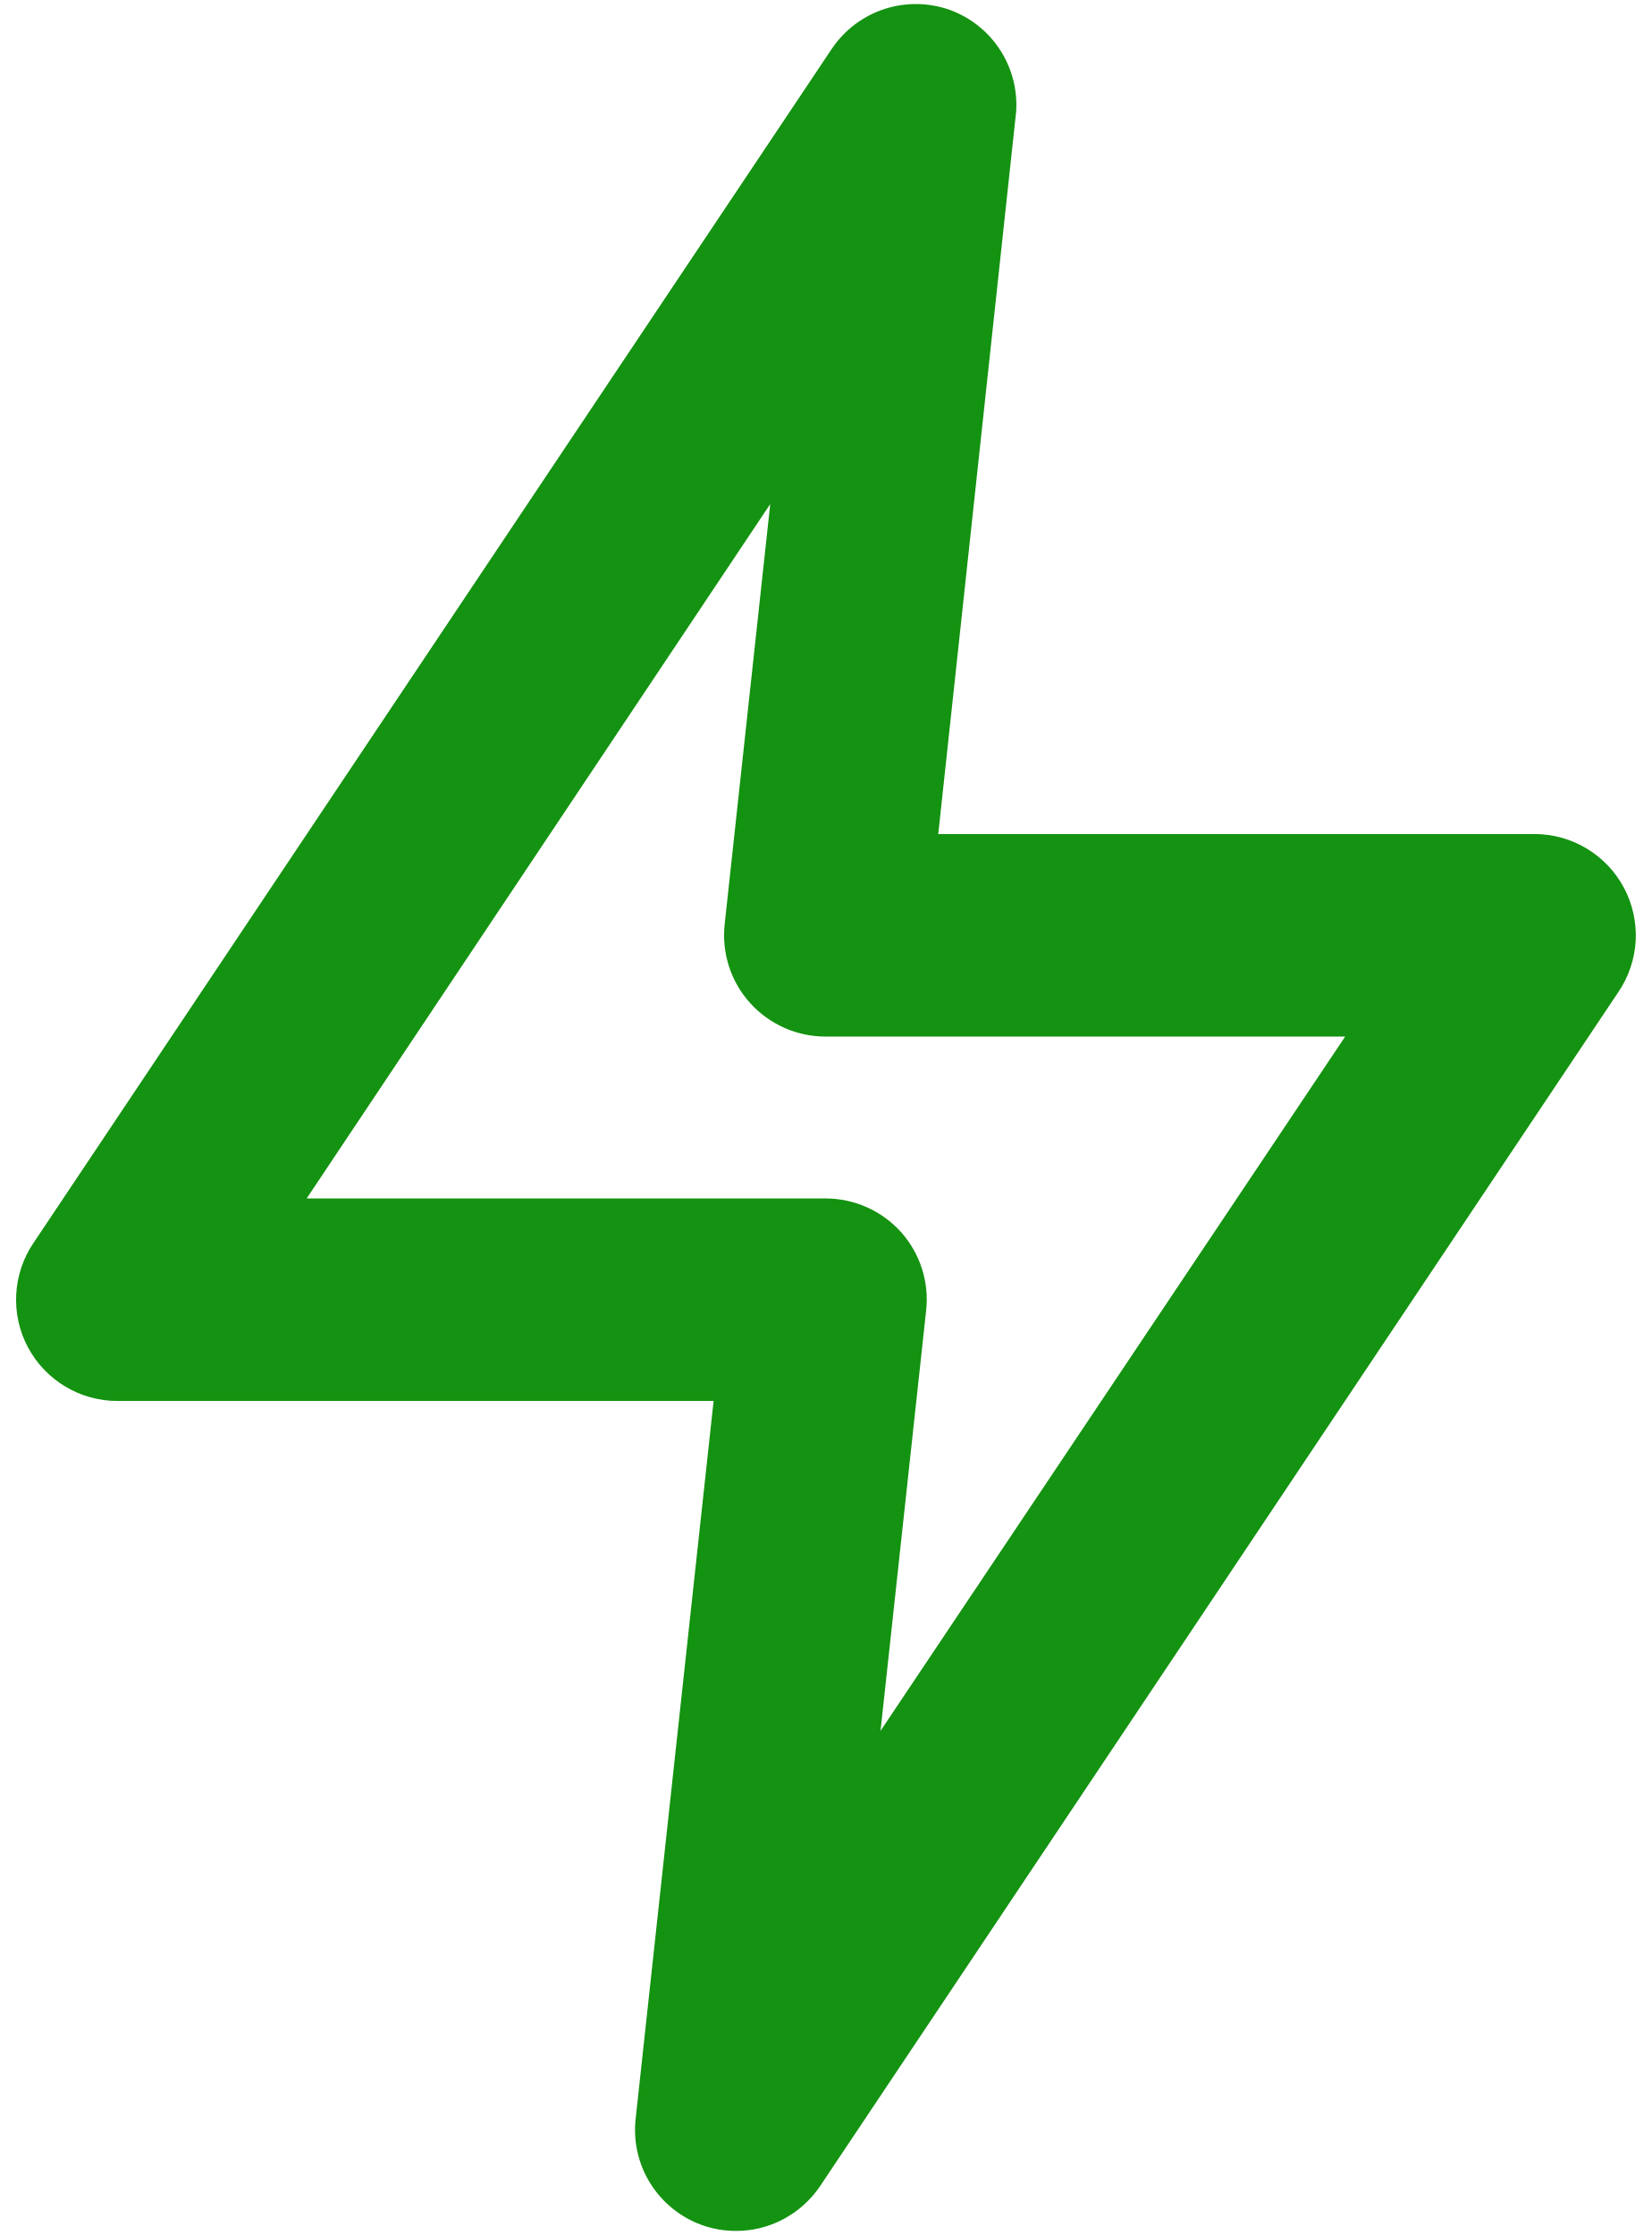
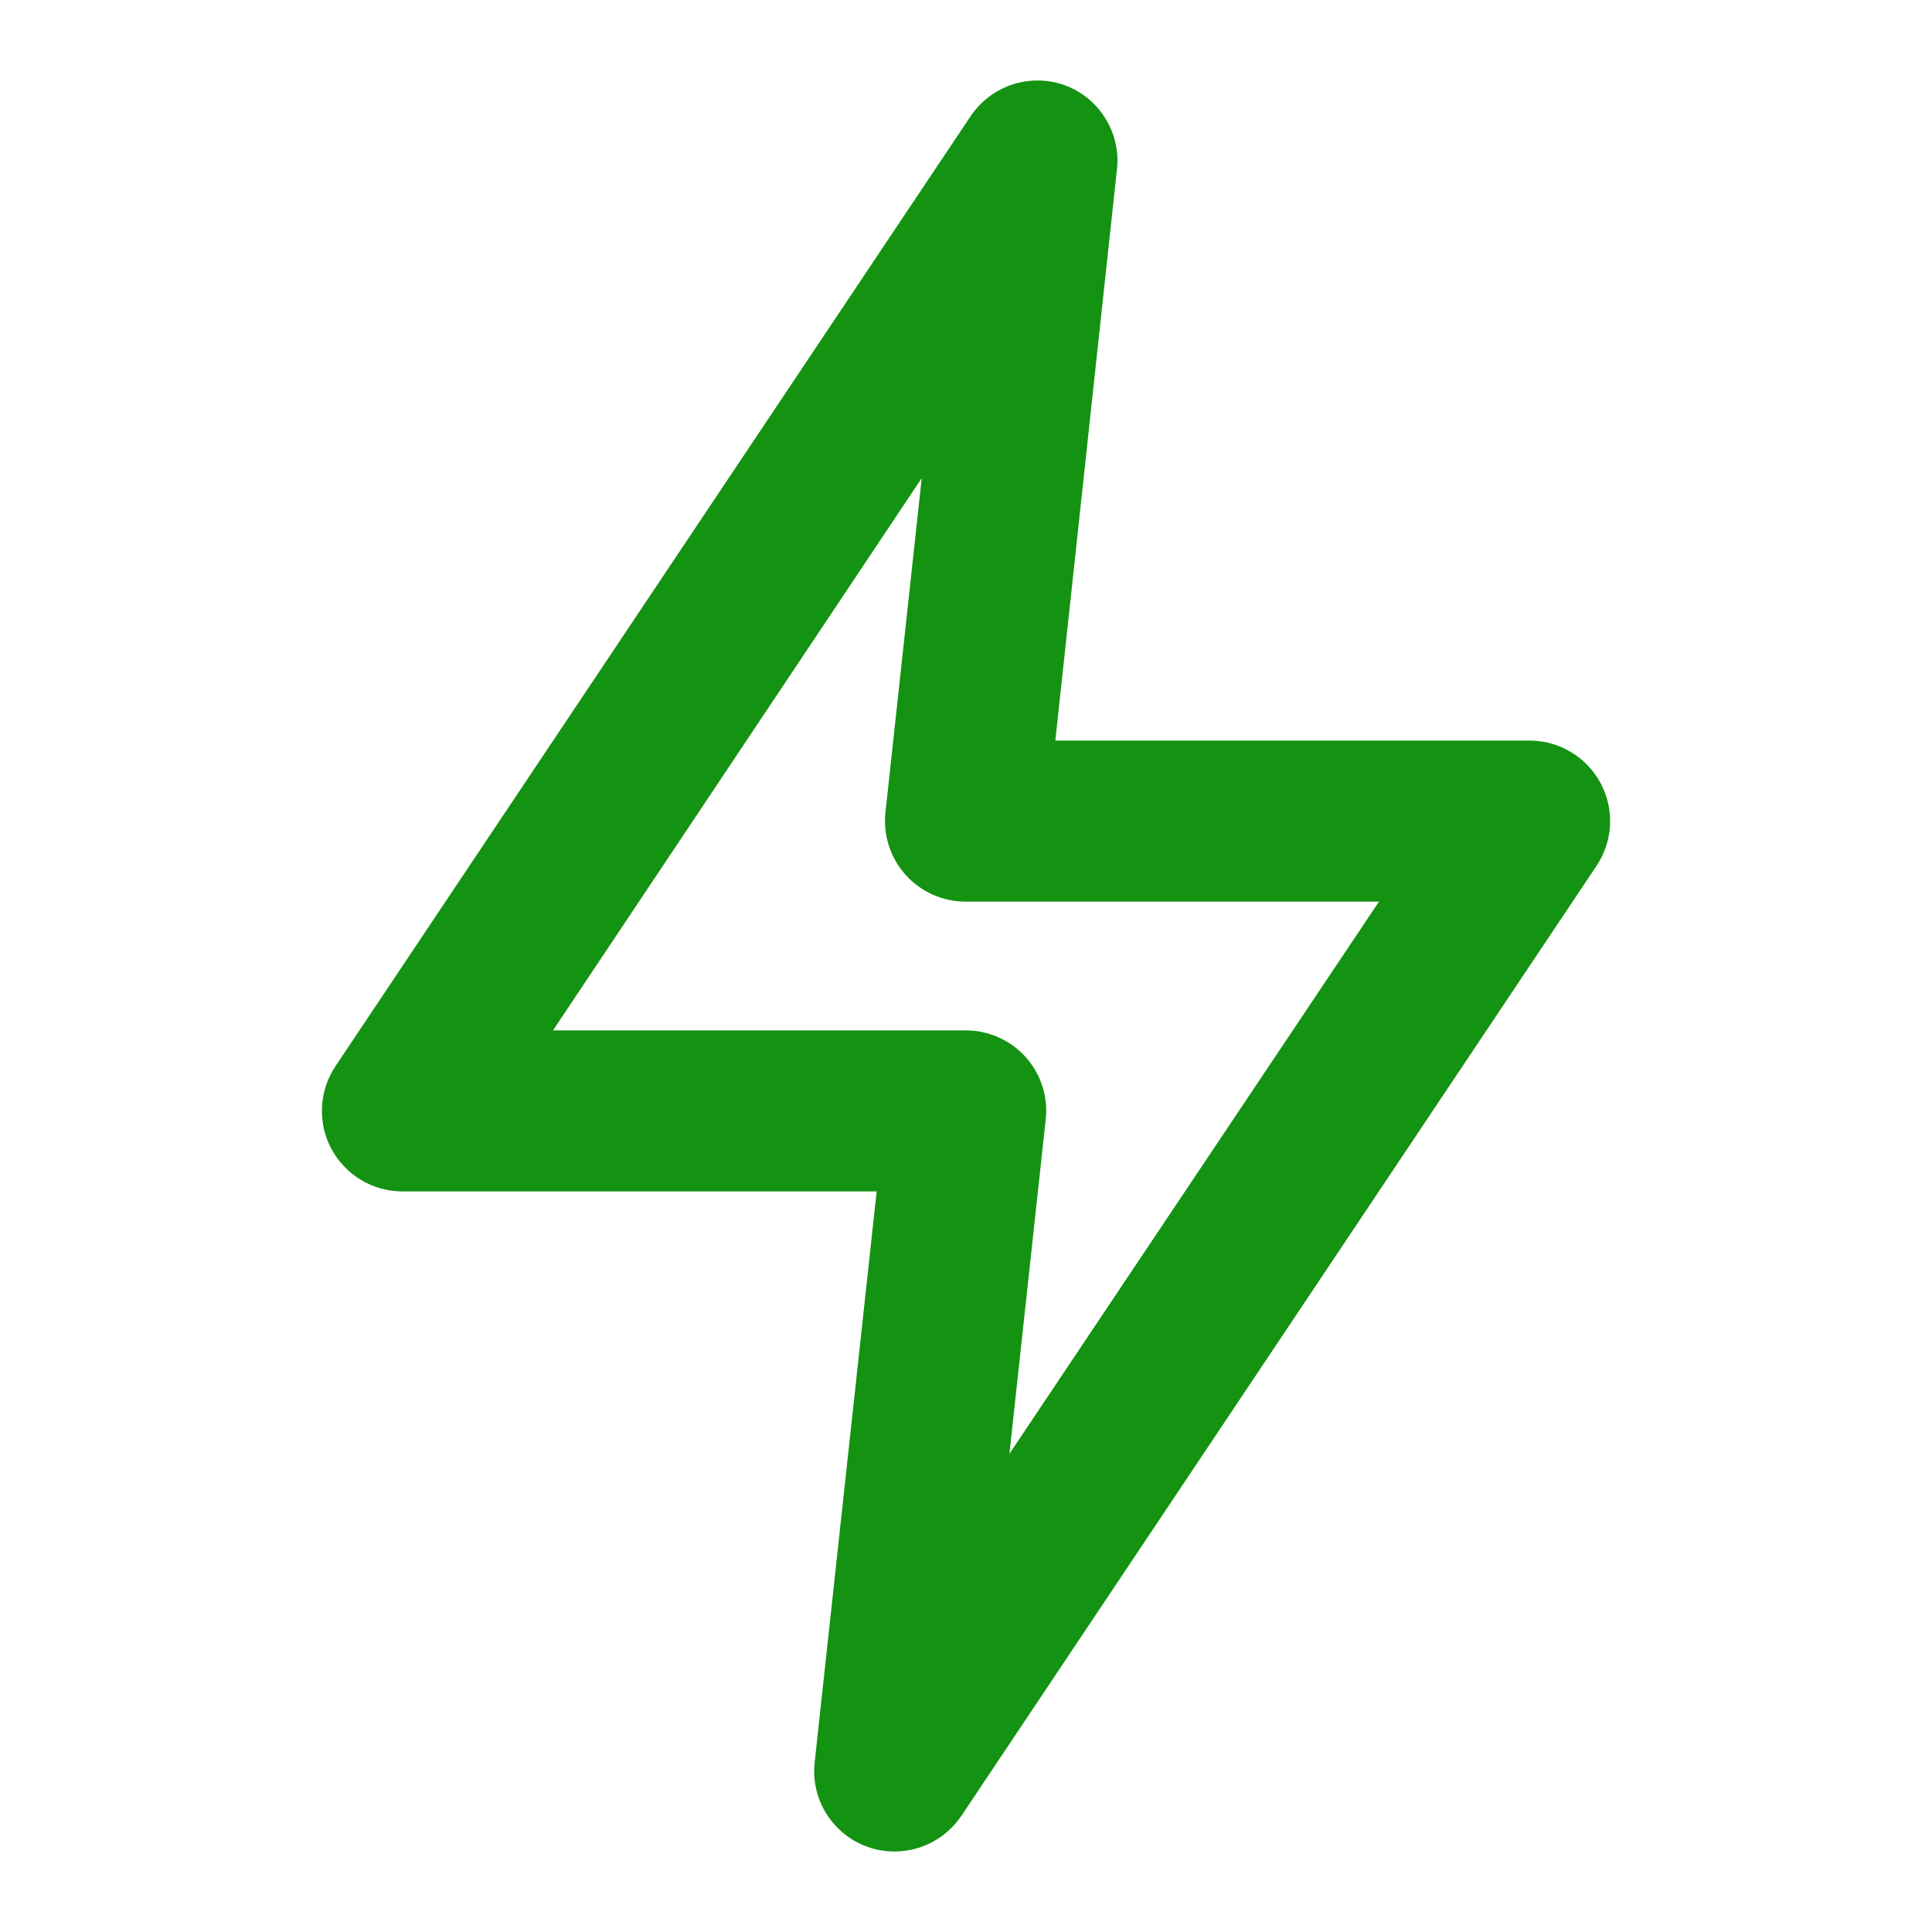
- <svg xmlns="http://www.w3.org/2000/svg" width="17" height="23" viewBox="0 0 17 23" fill="none">
-   <path d="M7.573 22.958C7.452 22.958 7.332 22.937 7.219 22.896C7 22.816 6.814 22.664 6.691 22.466C6.568 22.268 6.516 22.034 6.542 21.802L7.344 14.417H1.208C1.019 14.417 0.833 14.366 0.671 14.268C0.509 14.171 0.376 14.031 0.287 13.864C0.198 13.697 0.157 13.509 0.167 13.32C0.177 13.131 0.238 12.948 0.344 12.792L8.562 0.5C8.692 0.308 8.883 0.164 9.104 0.092C9.325 0.021 9.563 0.025 9.781 0.104C9.991 0.182 10.17 0.325 10.292 0.513C10.414 0.701 10.472 0.922 10.458 1.146L9.656 8.583H15.792C15.981 8.583 16.167 8.634 16.329 8.732C16.491 8.829 16.624 8.969 16.713 9.136C16.802 9.303 16.843 9.491 16.834 9.68C16.823 9.869 16.762 10.052 16.656 10.208L8.438 22.5C8.342 22.641 8.213 22.757 8.062 22.837C7.912 22.917 7.744 22.959 7.573 22.958ZM3.156 12.333H8.5C8.645 12.334 8.789 12.364 8.922 12.424C9.055 12.483 9.173 12.569 9.271 12.677C9.369 12.786 9.443 12.915 9.488 13.055C9.533 13.195 9.548 13.343 9.531 13.489L9.062 17.812L13.844 10.667H8.5C8.353 10.668 8.207 10.637 8.073 10.578C7.939 10.518 7.818 10.431 7.72 10.322C7.621 10.213 7.547 10.084 7.502 9.944C7.457 9.804 7.442 9.656 7.458 9.51L7.927 5.187L3.156 12.333Z" fill="#149211" />
+ <svg xmlns="http://www.w3.org/2000/svg" width="25" height="25" viewBox="0 0 25 25" fill="none">
+   <path d="M11.573 23.958C11.452 23.958 11.332 23.937 11.219 23.896C11 23.816 10.814 23.664 10.691 23.466C10.568 23.268 10.516 23.034 10.542 22.802L11.344 15.417H5.208C5.019 15.417 4.833 15.366 4.671 15.268C4.509 15.171 4.376 15.031 4.287 14.864C4.198 14.697 4.157 14.509 4.167 14.32C4.177 14.131 4.238 13.948 4.344 13.792L12.562 1.5C12.693 1.308 12.883 1.164 13.104 1.092C13.325 1.021 13.563 1.025 13.781 1.104C13.991 1.182 14.17 1.325 14.292 1.513C14.414 1.701 14.472 1.922 14.458 2.146L13.656 9.583H19.792C19.981 9.583 20.167 9.634 20.329 9.732C20.491 9.829 20.624 9.969 20.713 10.136C20.802 10.303 20.843 10.491 20.834 10.68C20.823 10.869 20.762 11.052 20.656 11.208L12.438 23.5C12.342 23.641 12.213 23.757 12.062 23.837C11.912 23.917 11.743 23.959 11.573 23.958ZM7.156 13.333H12.5C12.645 13.334 12.789 13.364 12.922 13.424C13.055 13.483 13.173 13.569 13.271 13.677C13.369 13.786 13.443 13.915 13.488 14.055C13.533 14.195 13.548 14.343 13.531 14.489L13.062 18.812L17.844 11.667H12.5C12.353 11.668 12.207 11.637 12.073 11.578C11.938 11.518 11.818 11.431 11.72 11.322C11.621 11.213 11.547 11.084 11.502 10.944C11.457 10.804 11.442 10.656 11.458 10.51L11.927 6.187L7.156 13.333Z" fill="#149211" />
</svg>
